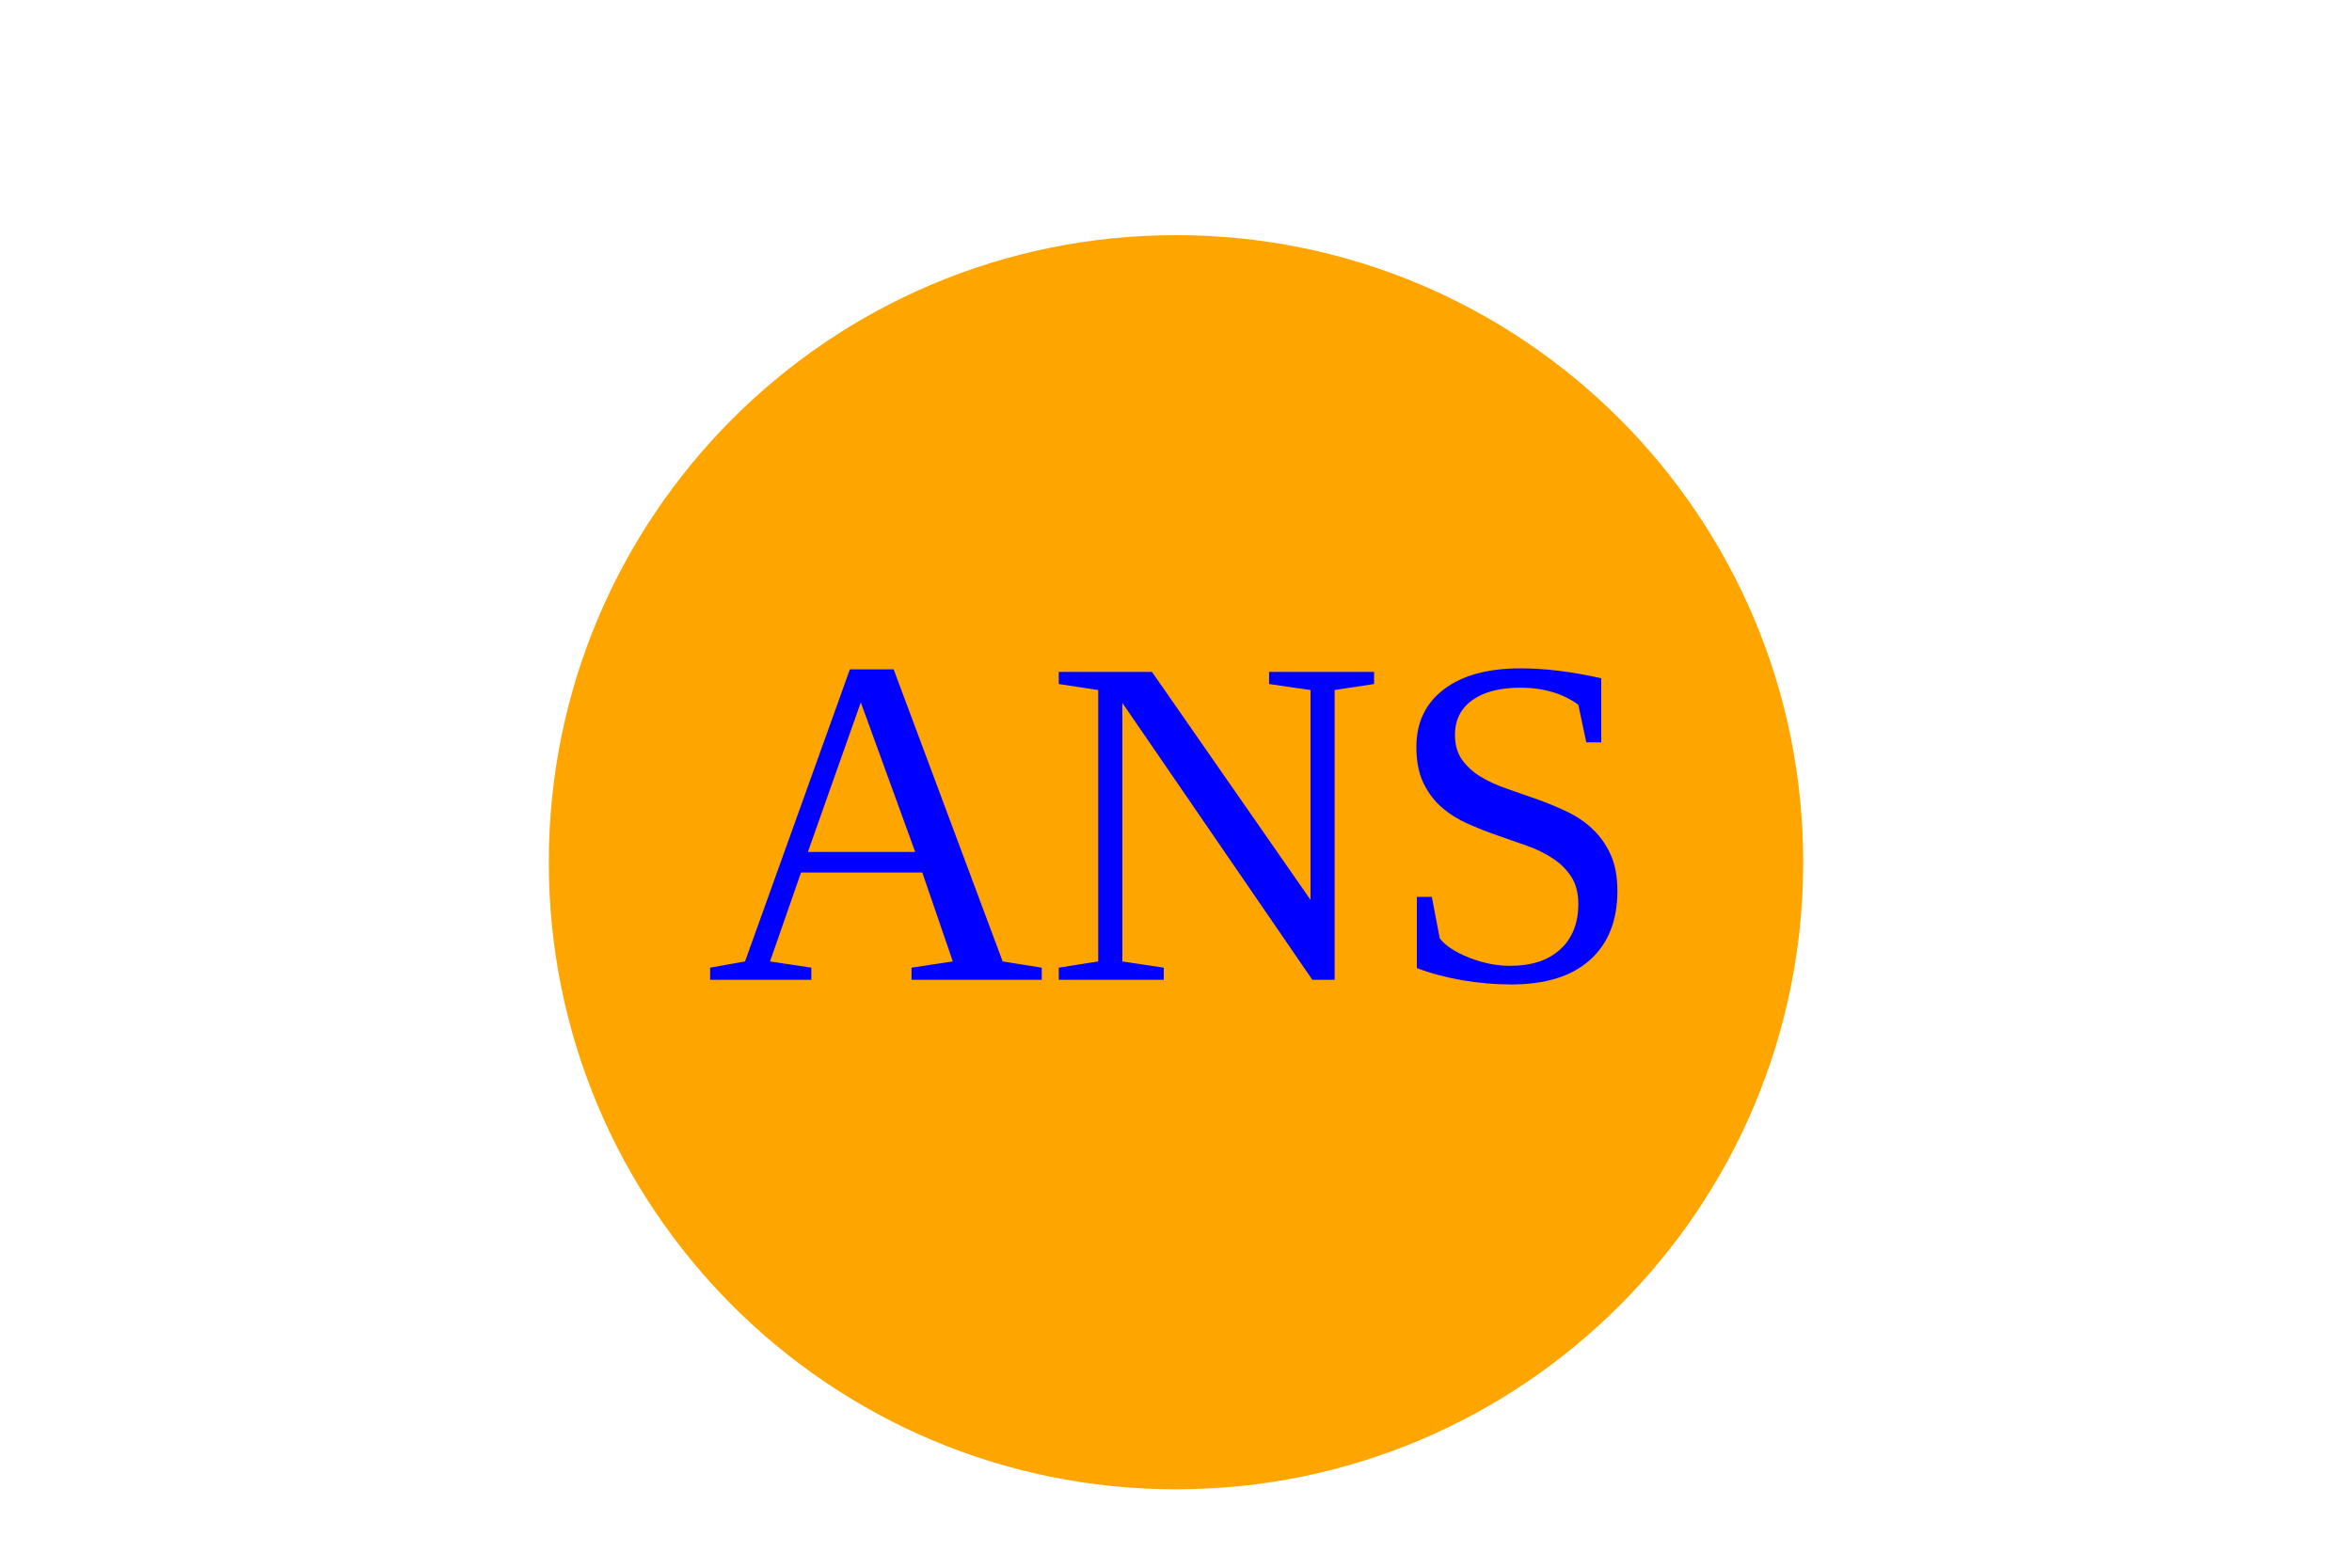
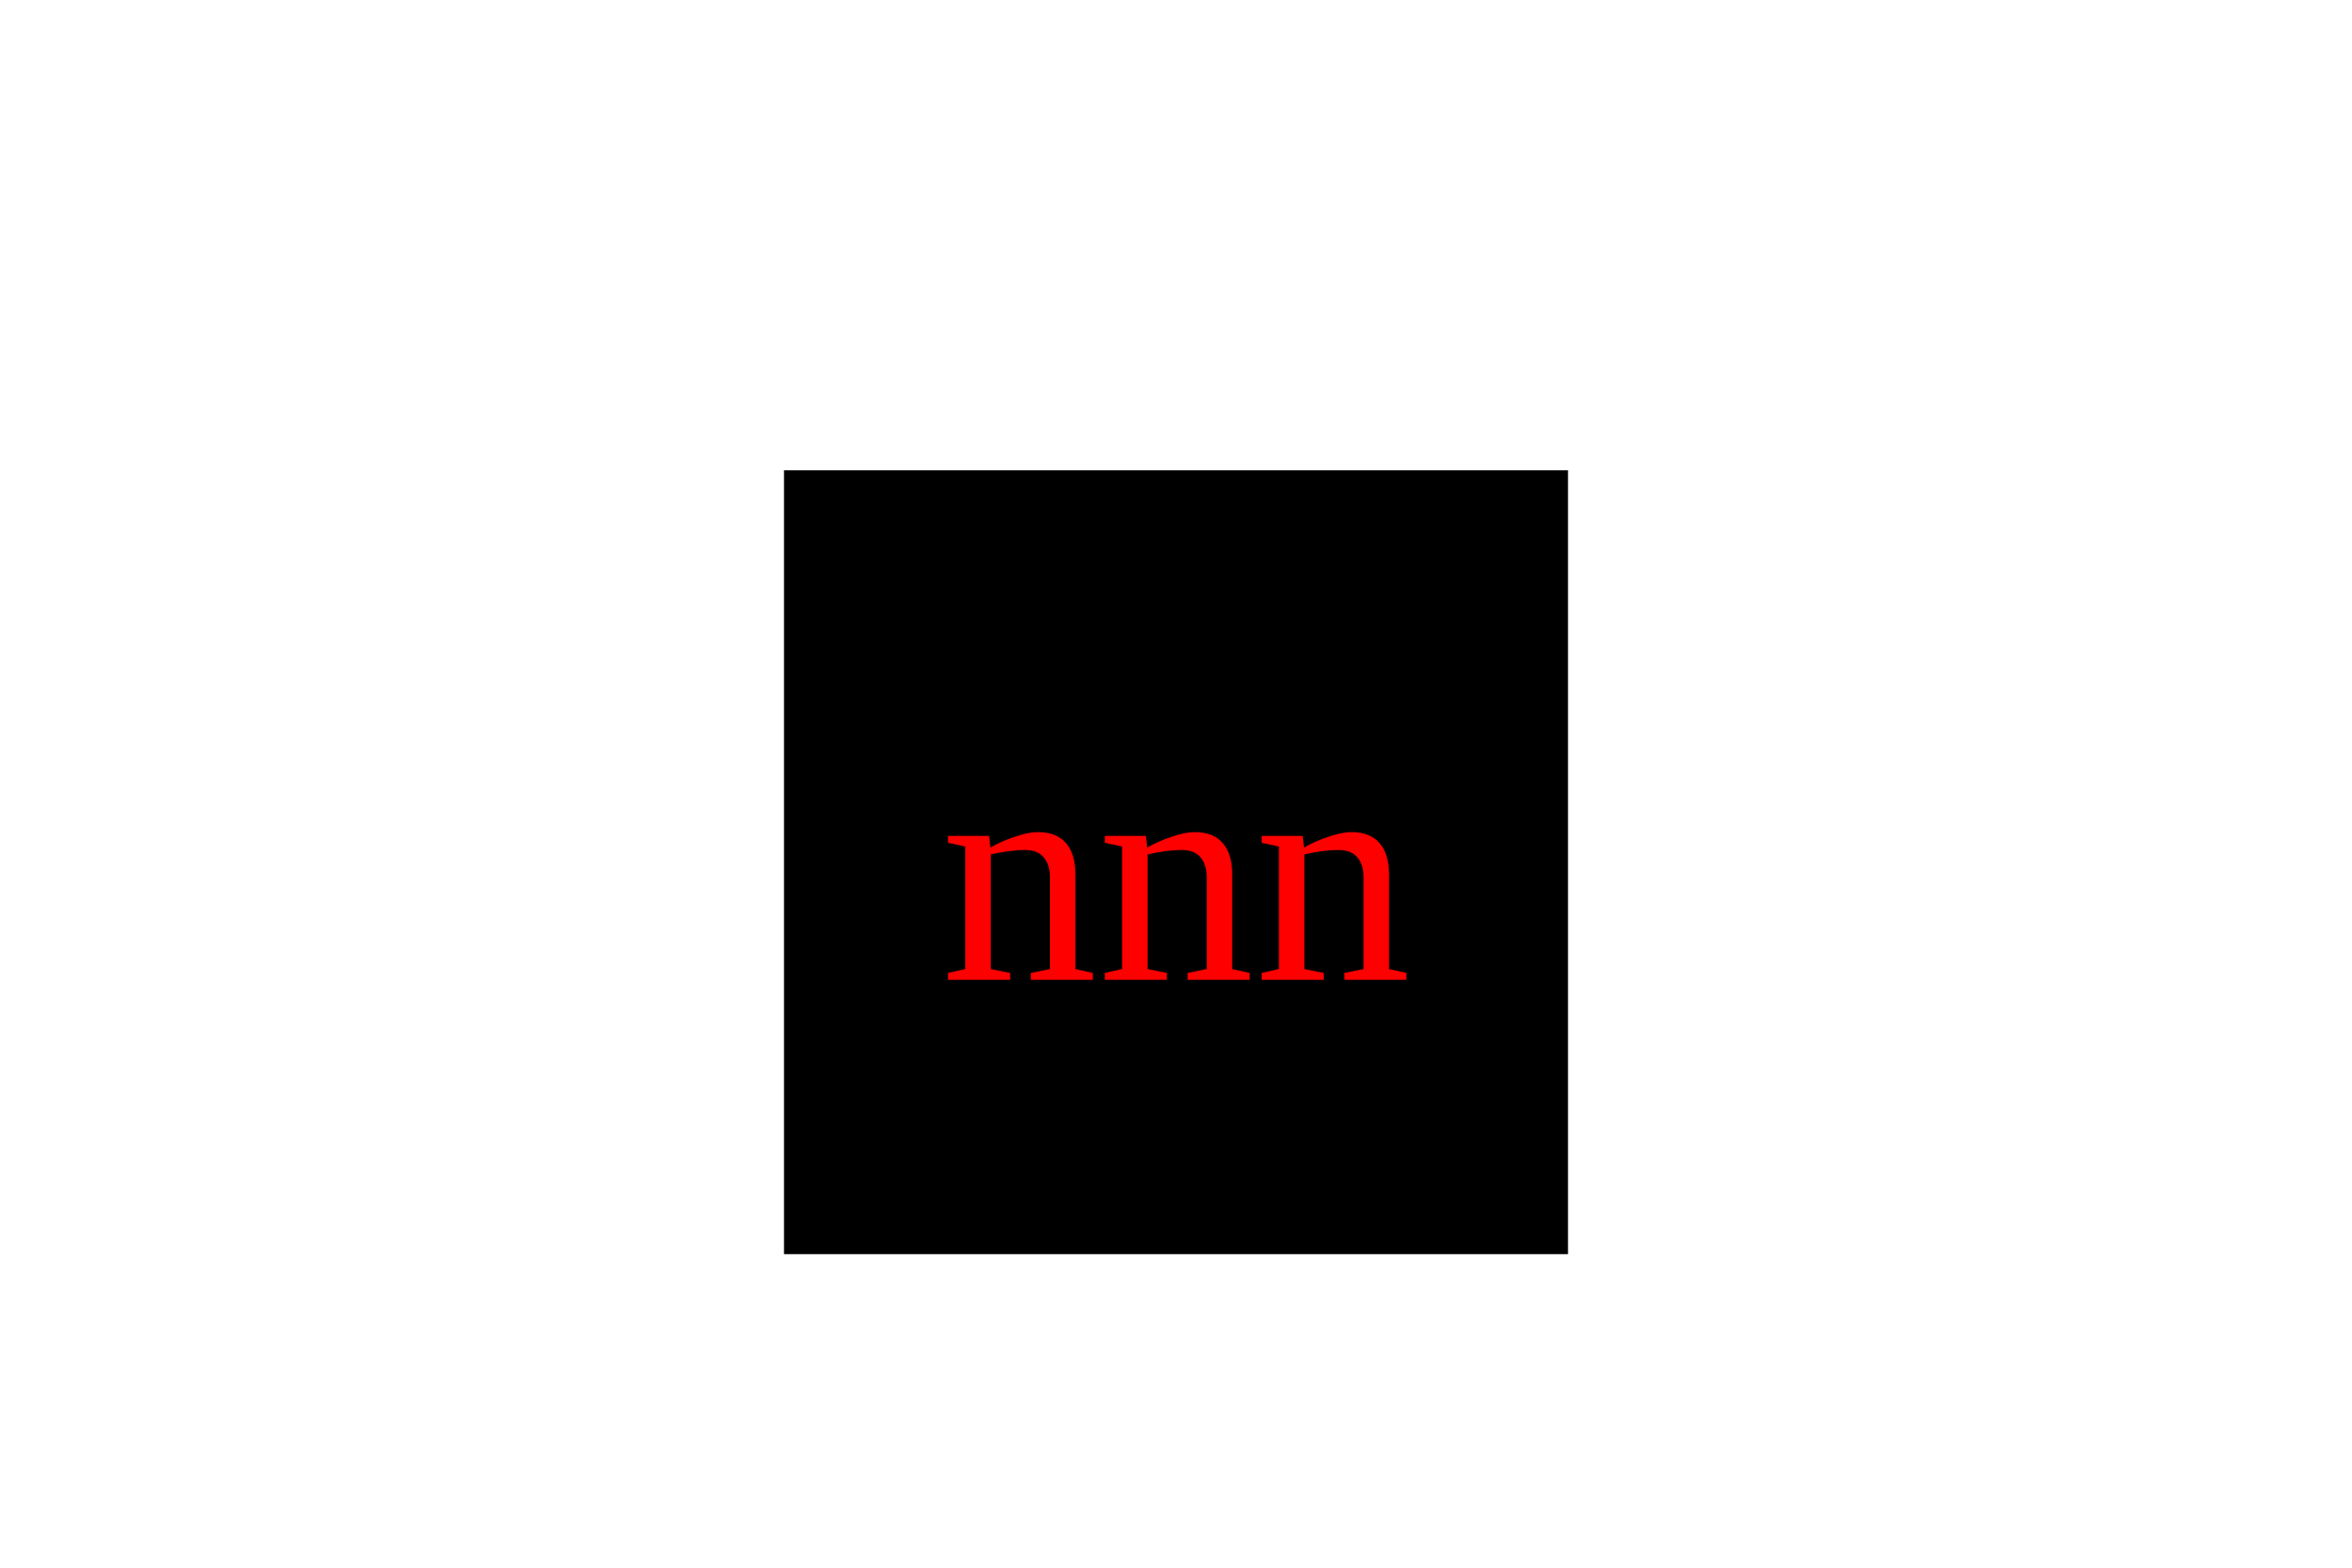
<svg xmlns="http://www.w3.org/2000/svg" width="300" height="200" version="1.1">
-   <circle cx="150" cy="110" r="80" fill="orange" />
-   <text x="150" y="125" font-size="60" text-anchor="middle" fill="blue">ANS</text>
+   <rect x="100" y="60" width="100" height="100" fill="black" />
+   <text x="150" y="125" font-size="40" text-anchor="middle" fill="red">nnn</text>
</svg>
